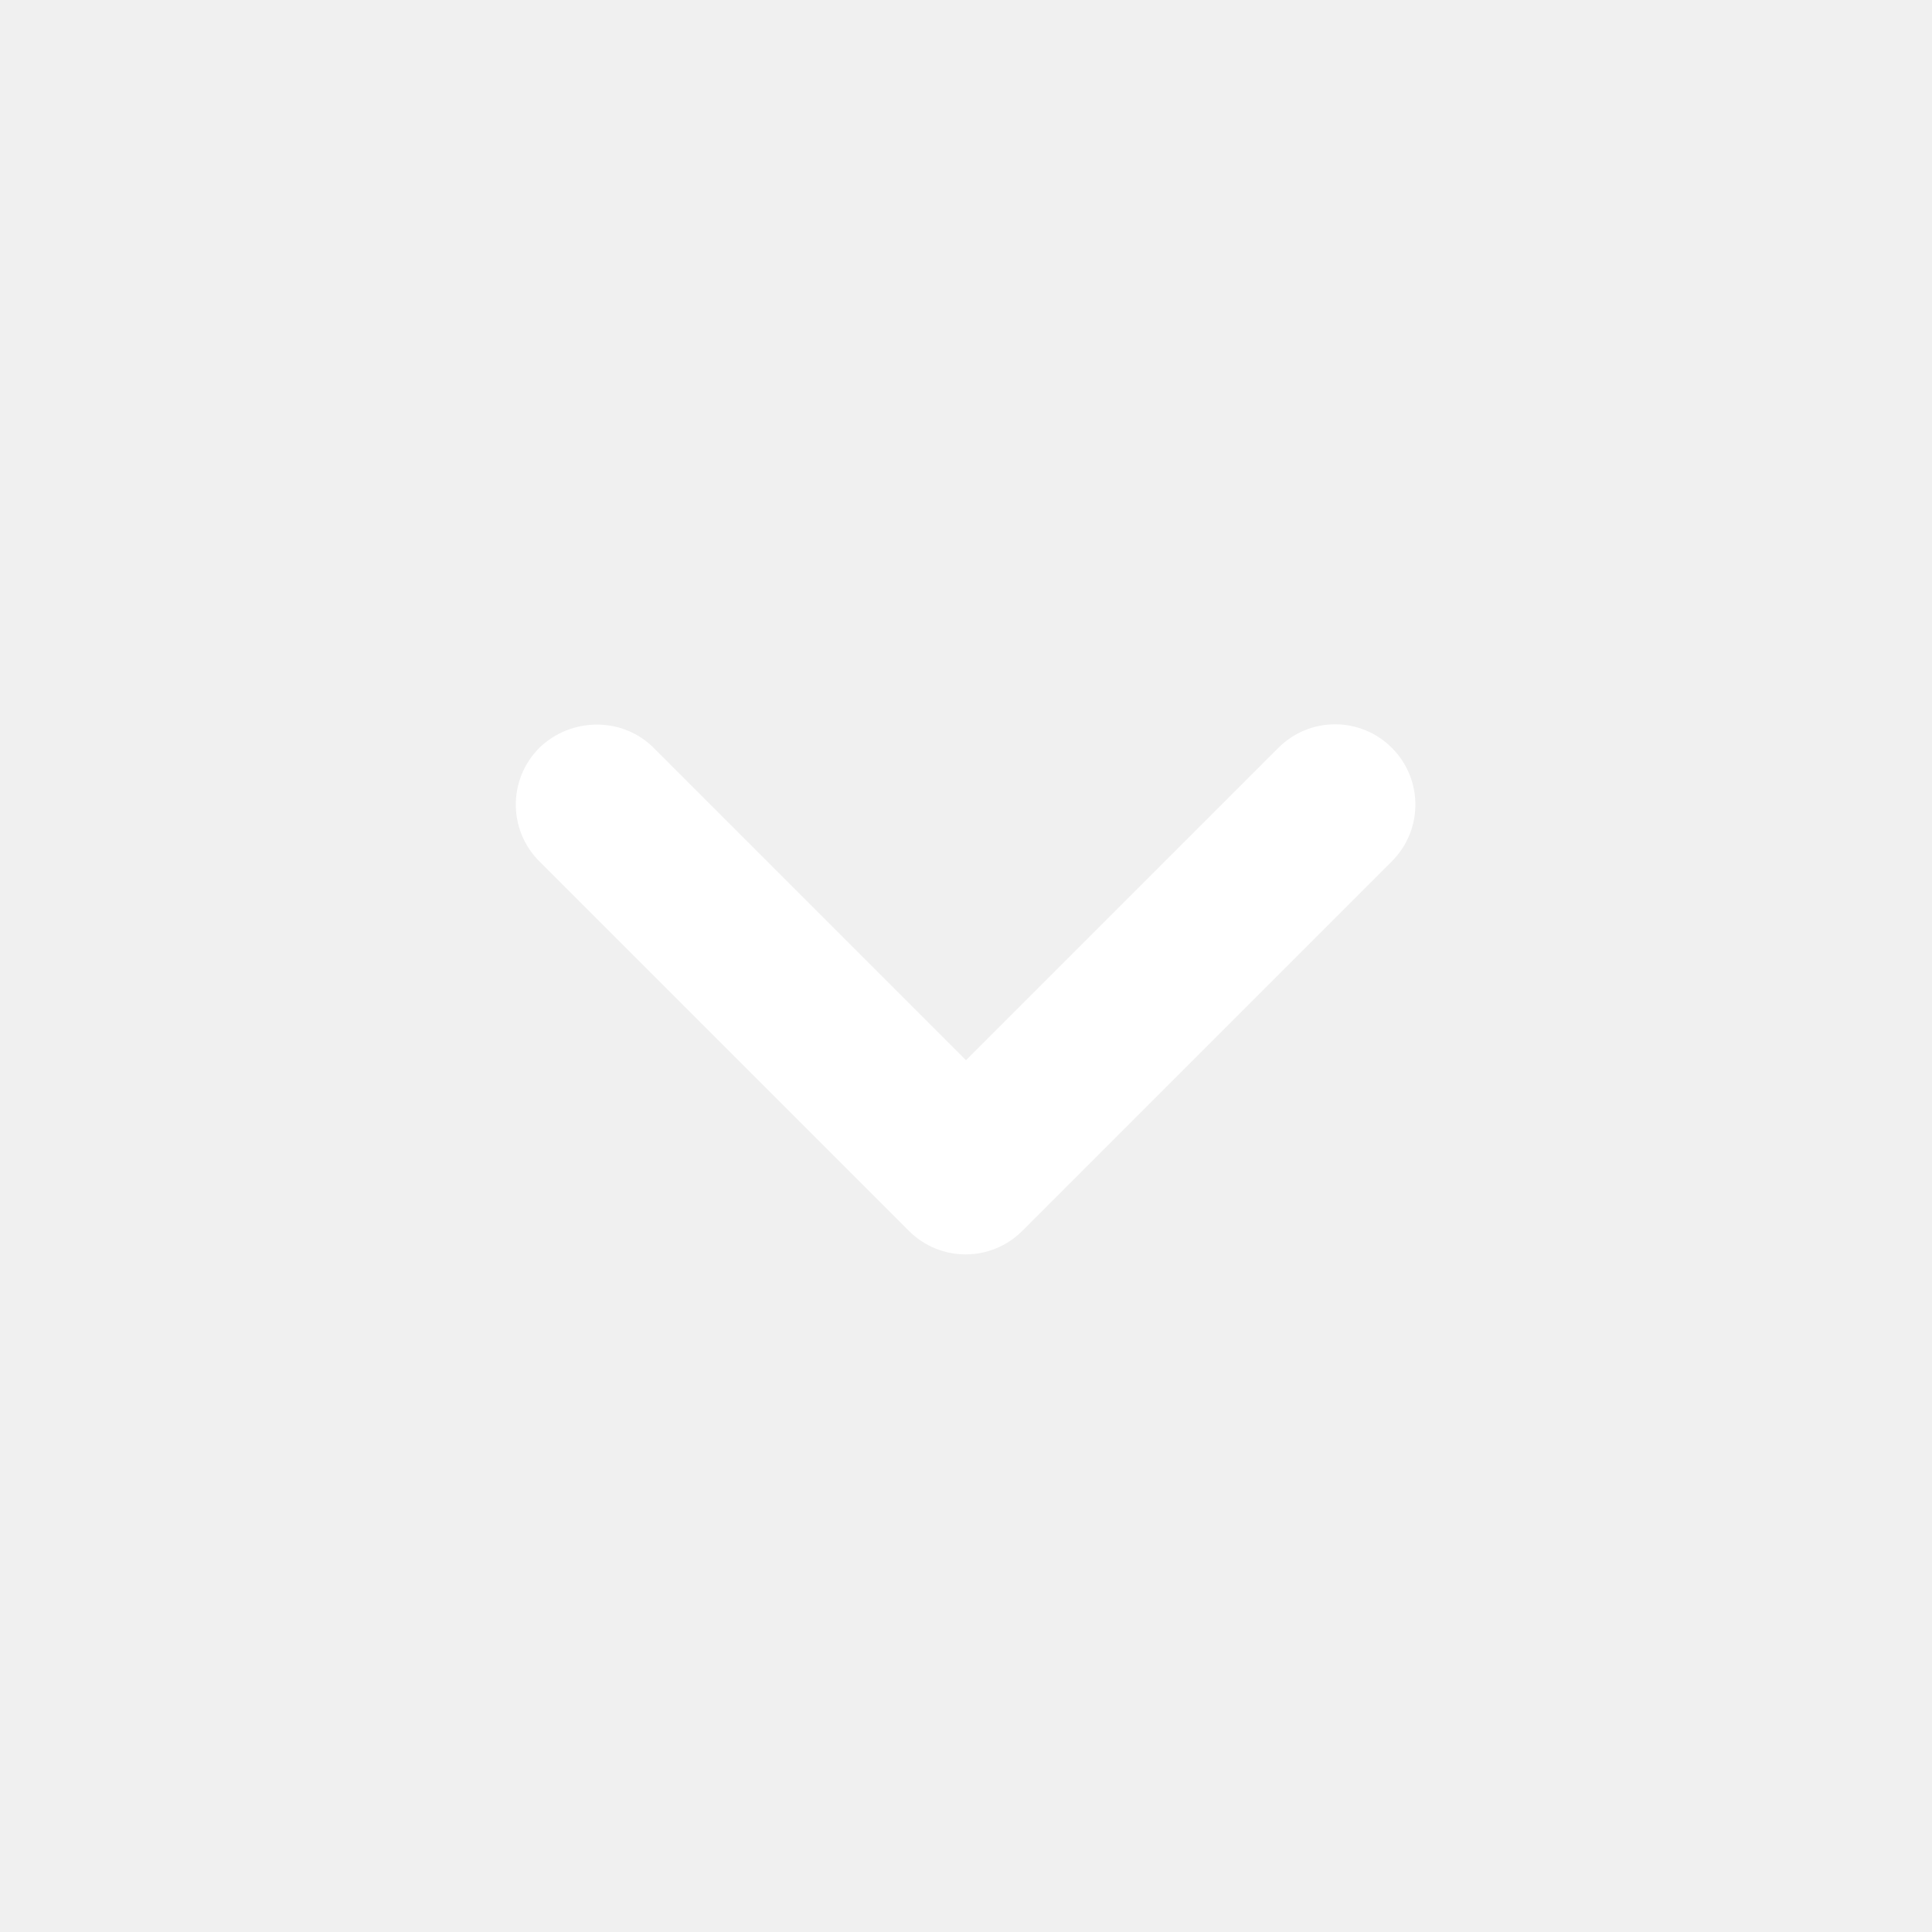
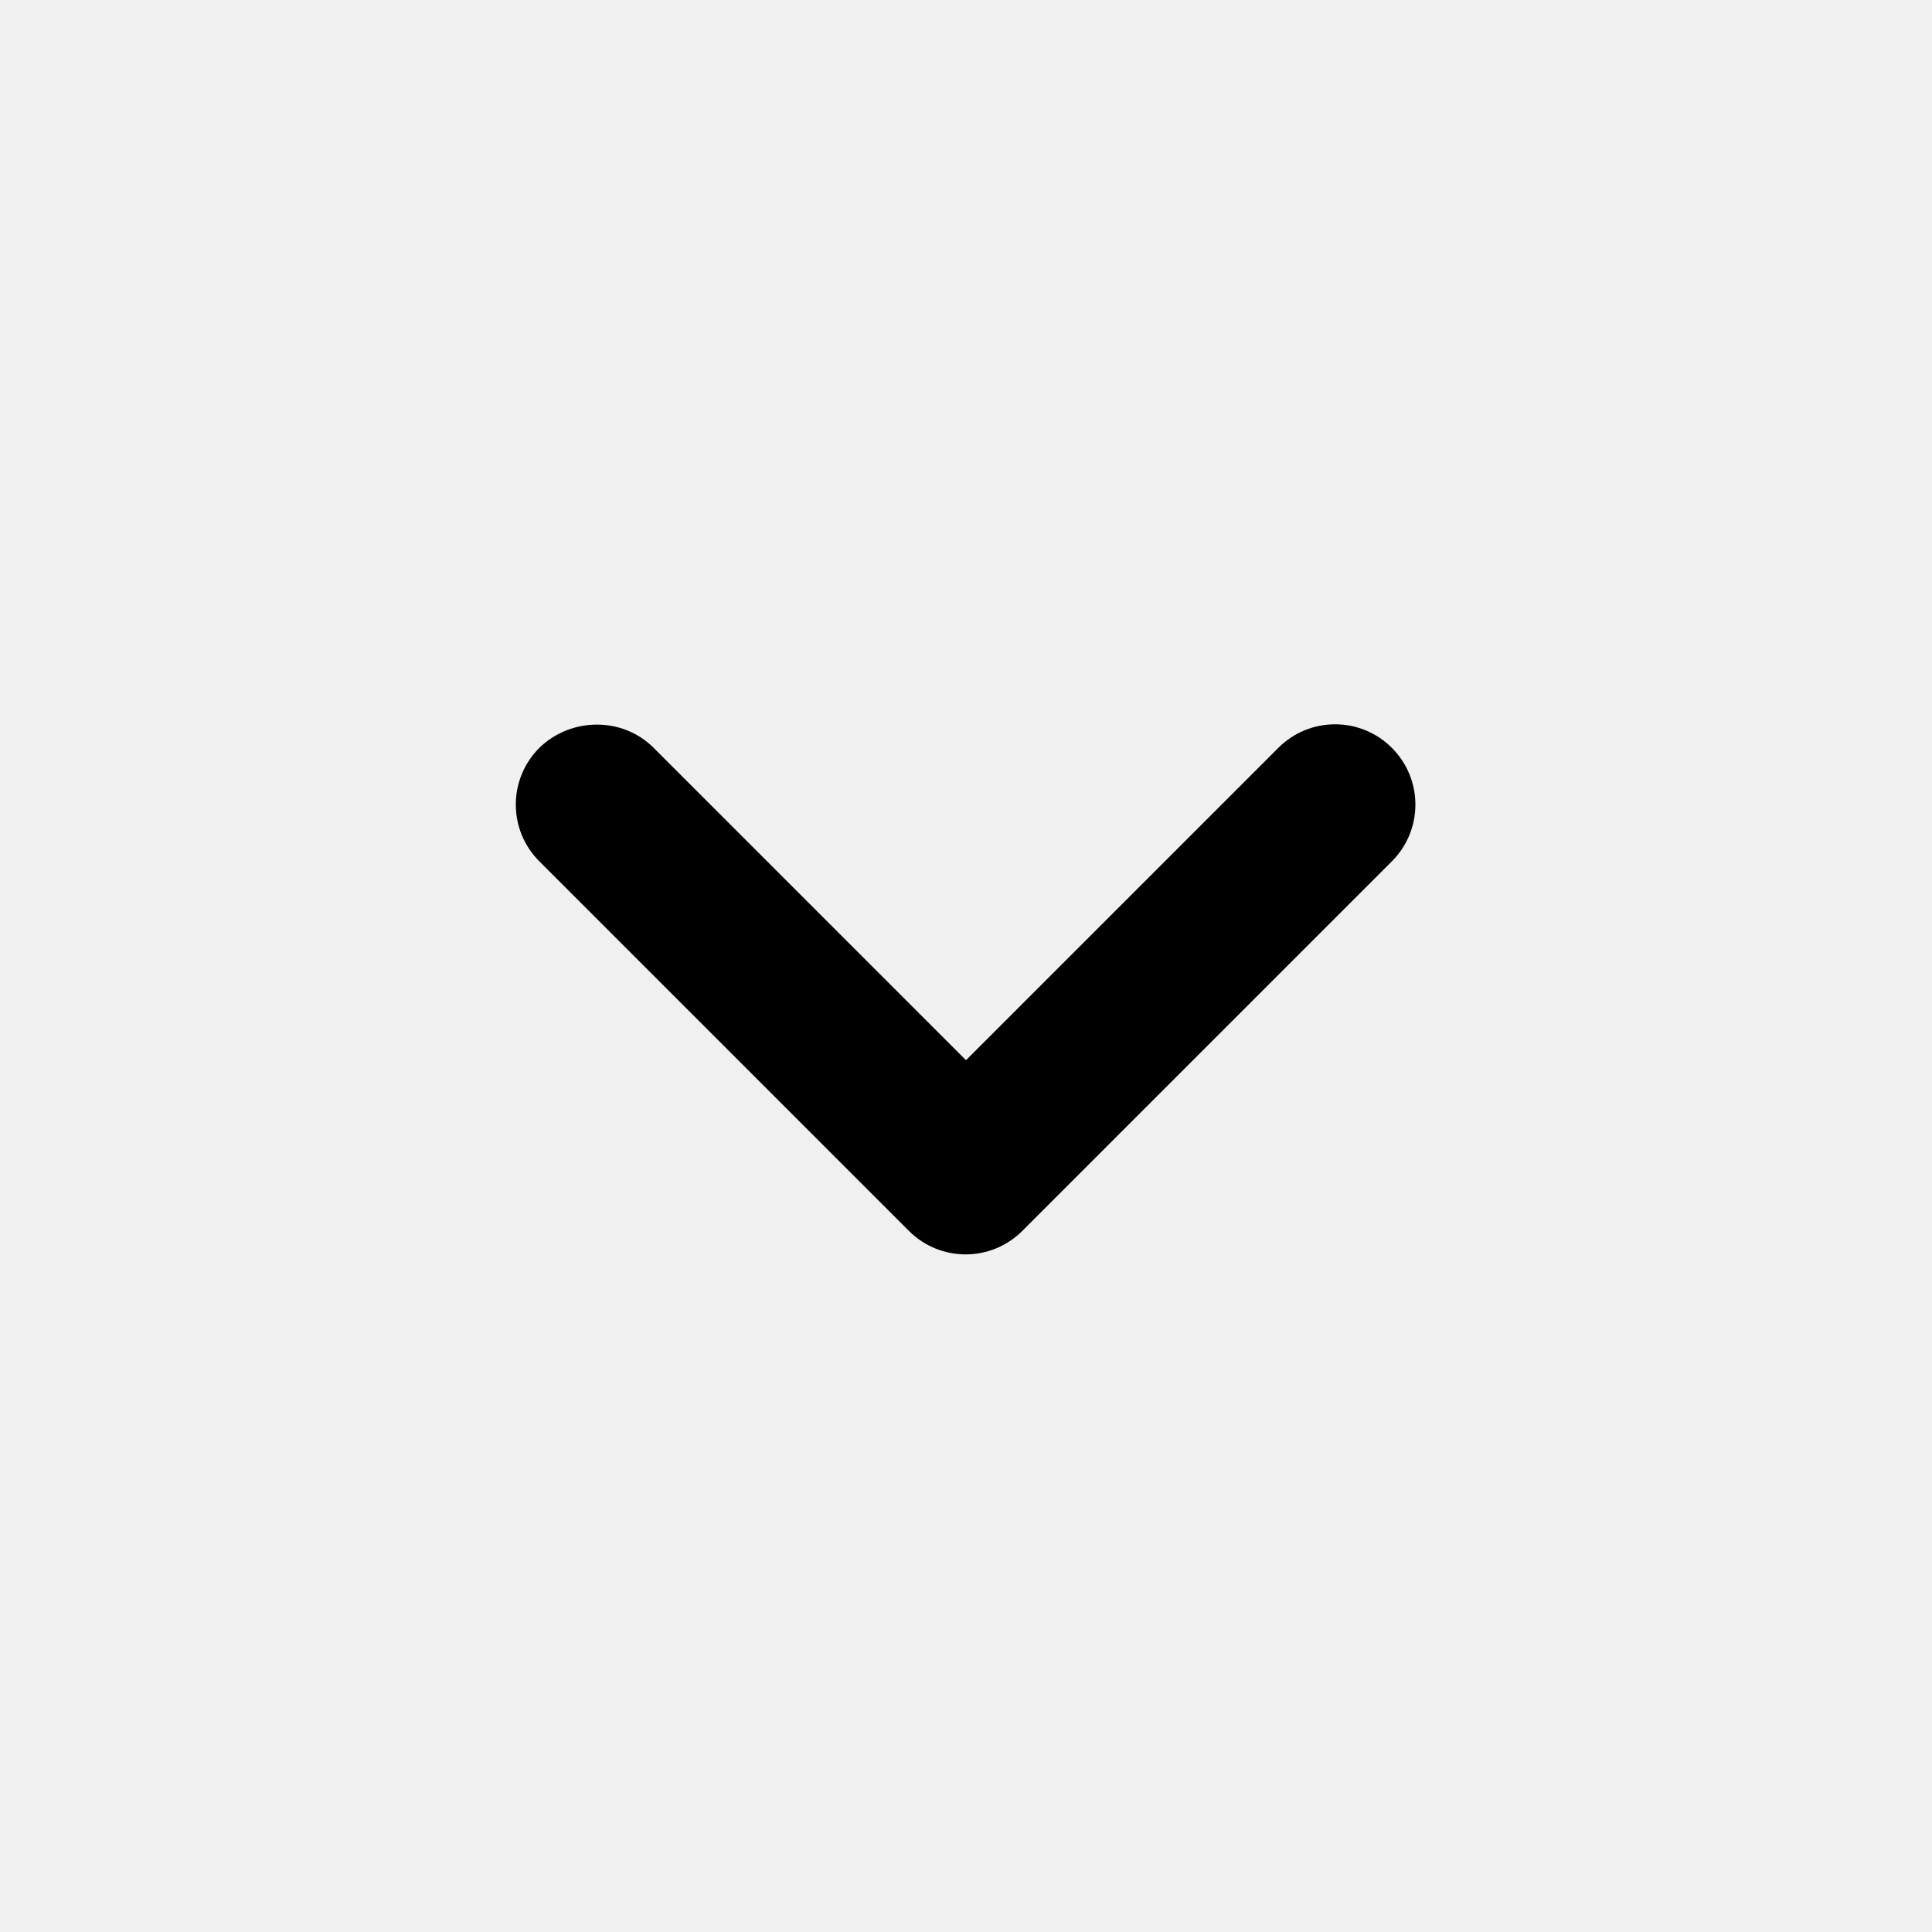
<svg xmlns="http://www.w3.org/2000/svg" viewBox="0 0 24 24">
-   <path fill="#fff" d="M8.12 9.29L12 13.17l3.88-3.88c.39-.39 1.02-.39 1.41 0 .39.39.39 1.02 0 1.41l-4.59 4.59c-.39.39-1.02.39-1.41 0L6.7 10.7c-.39-.39-.39-1.02 0-1.41.39-.38 1.03-.39 1.42 0z" />
+   <path fill="#000" d="M8.12 9.29L12 13.17l3.88-3.88c.39-.39 1.02-.39 1.41 0 .39.39.39 1.02 0 1.41l-4.59 4.59c-.39.39-1.02.39-1.41 0L6.7 10.7c-.39-.39-.39-1.02 0-1.41.39-.38 1.03-.39 1.42 0z" />
</svg>
